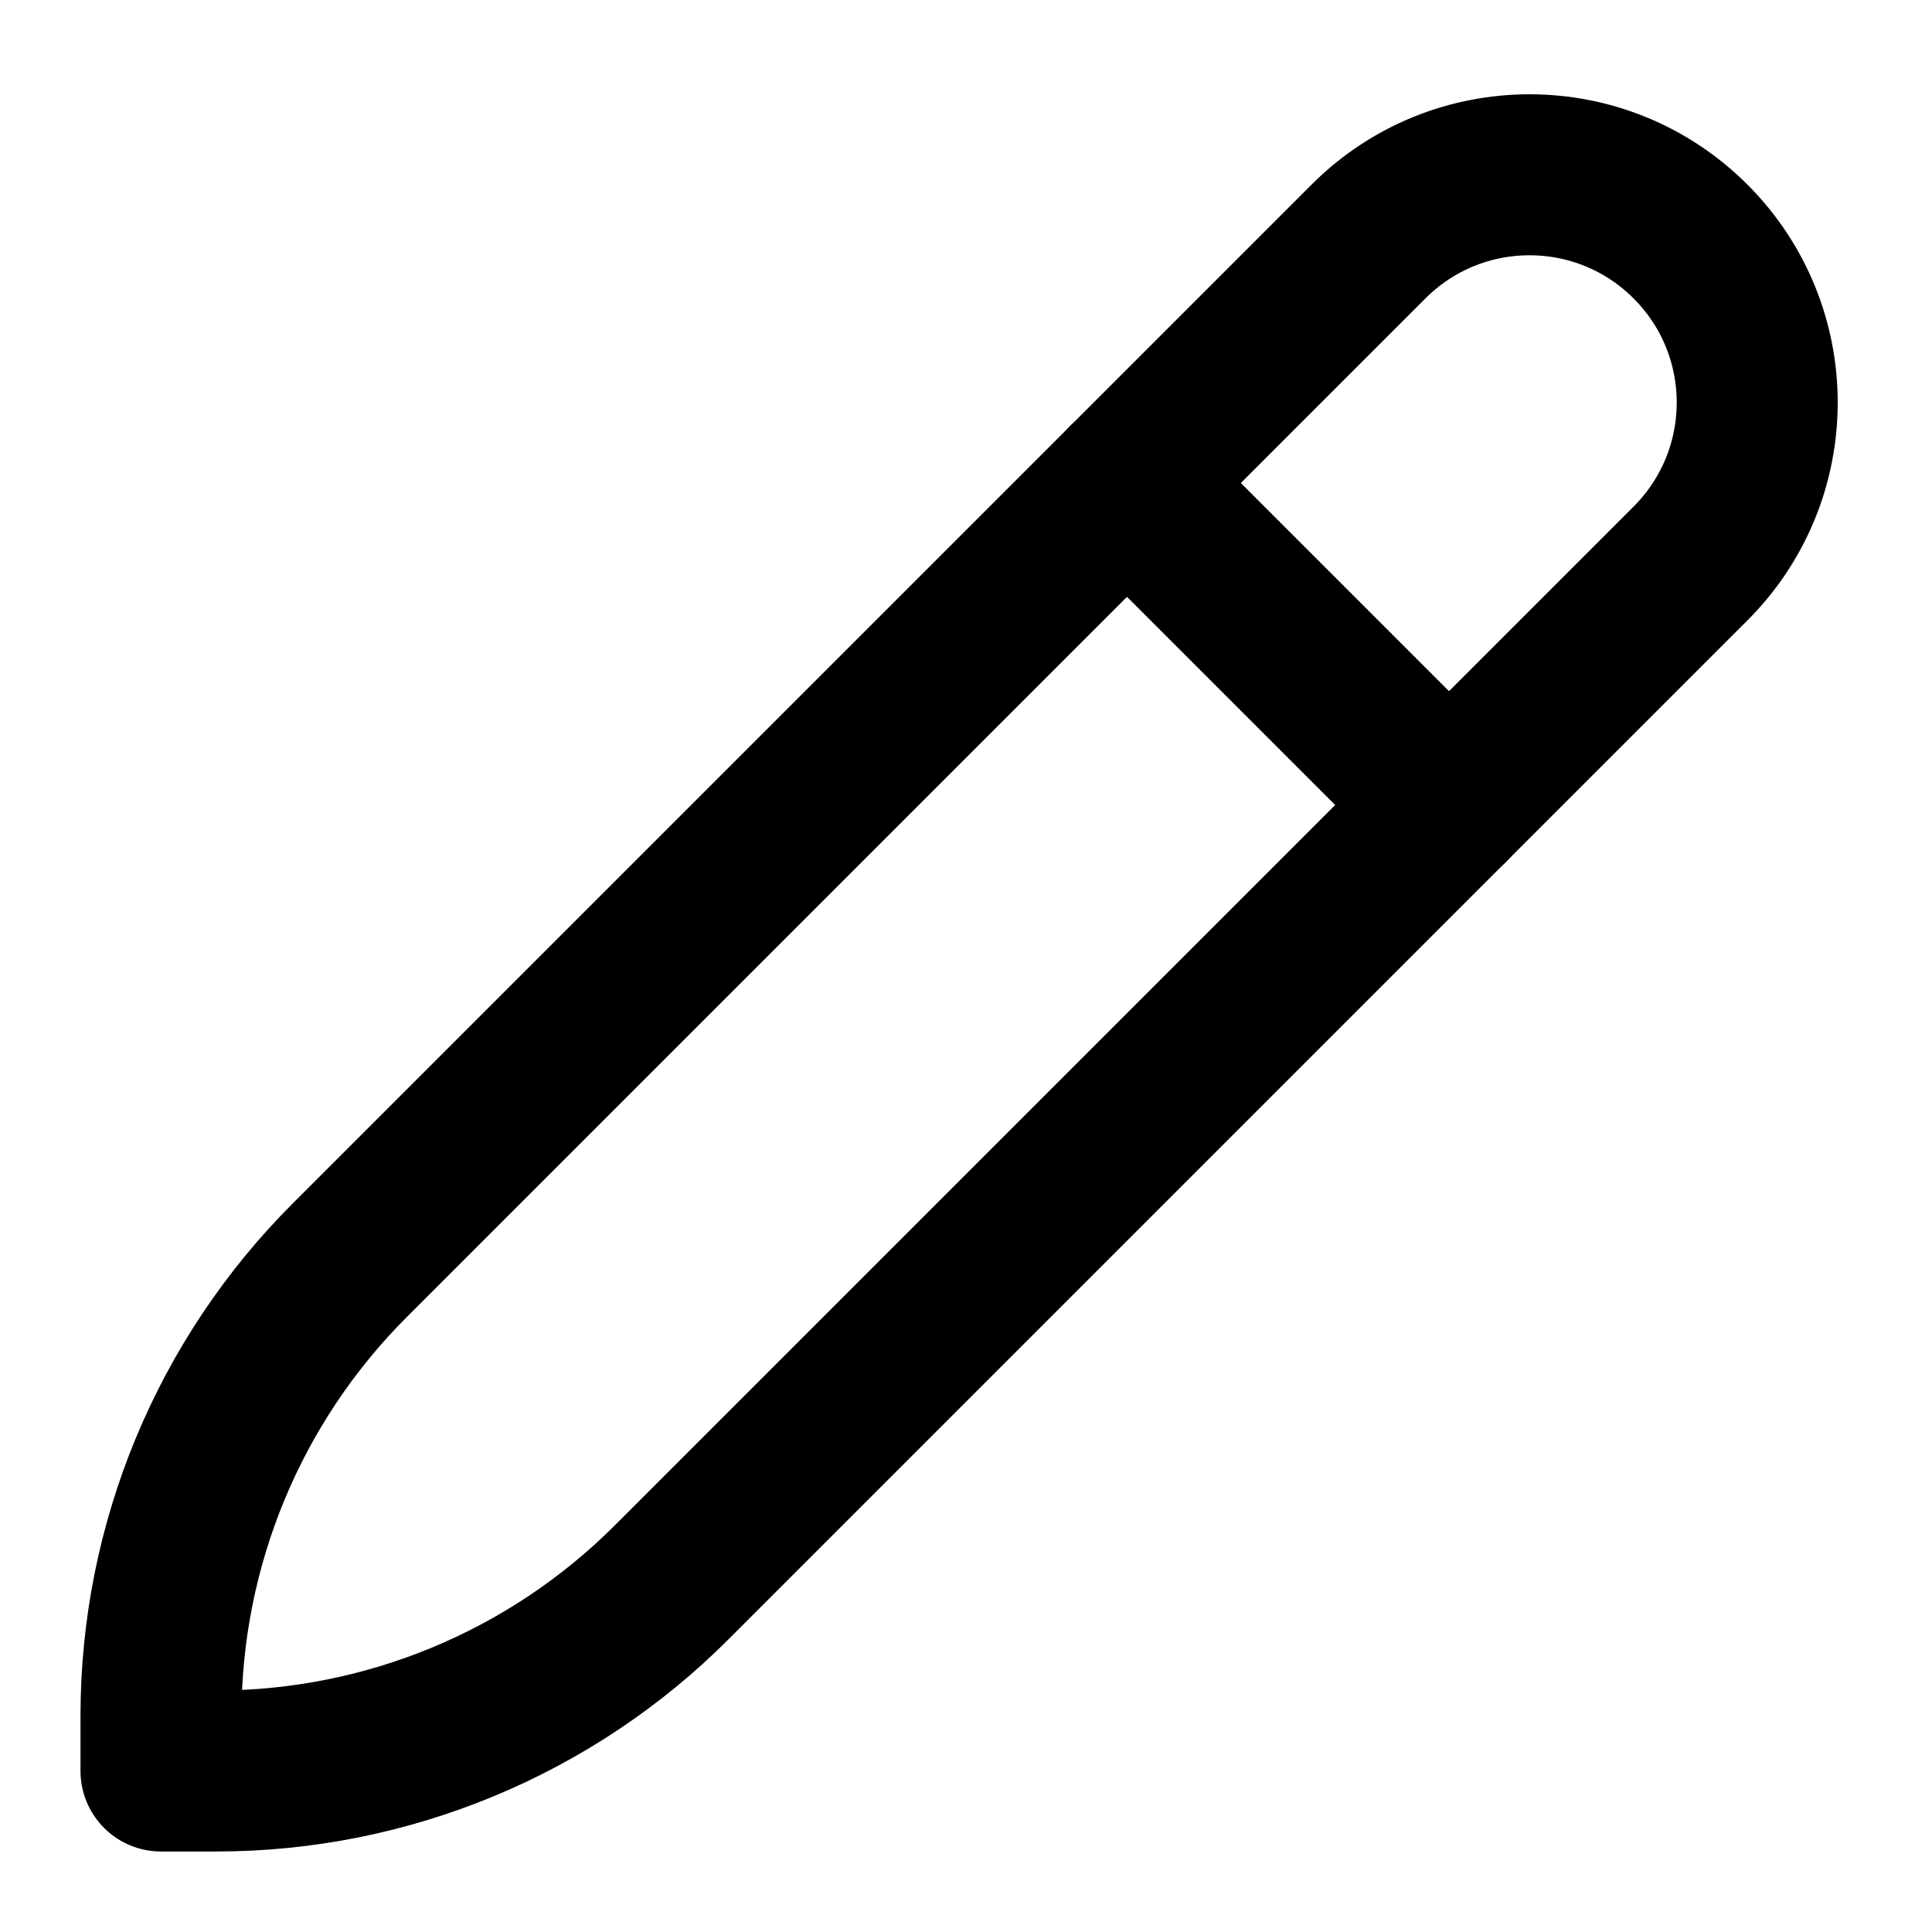
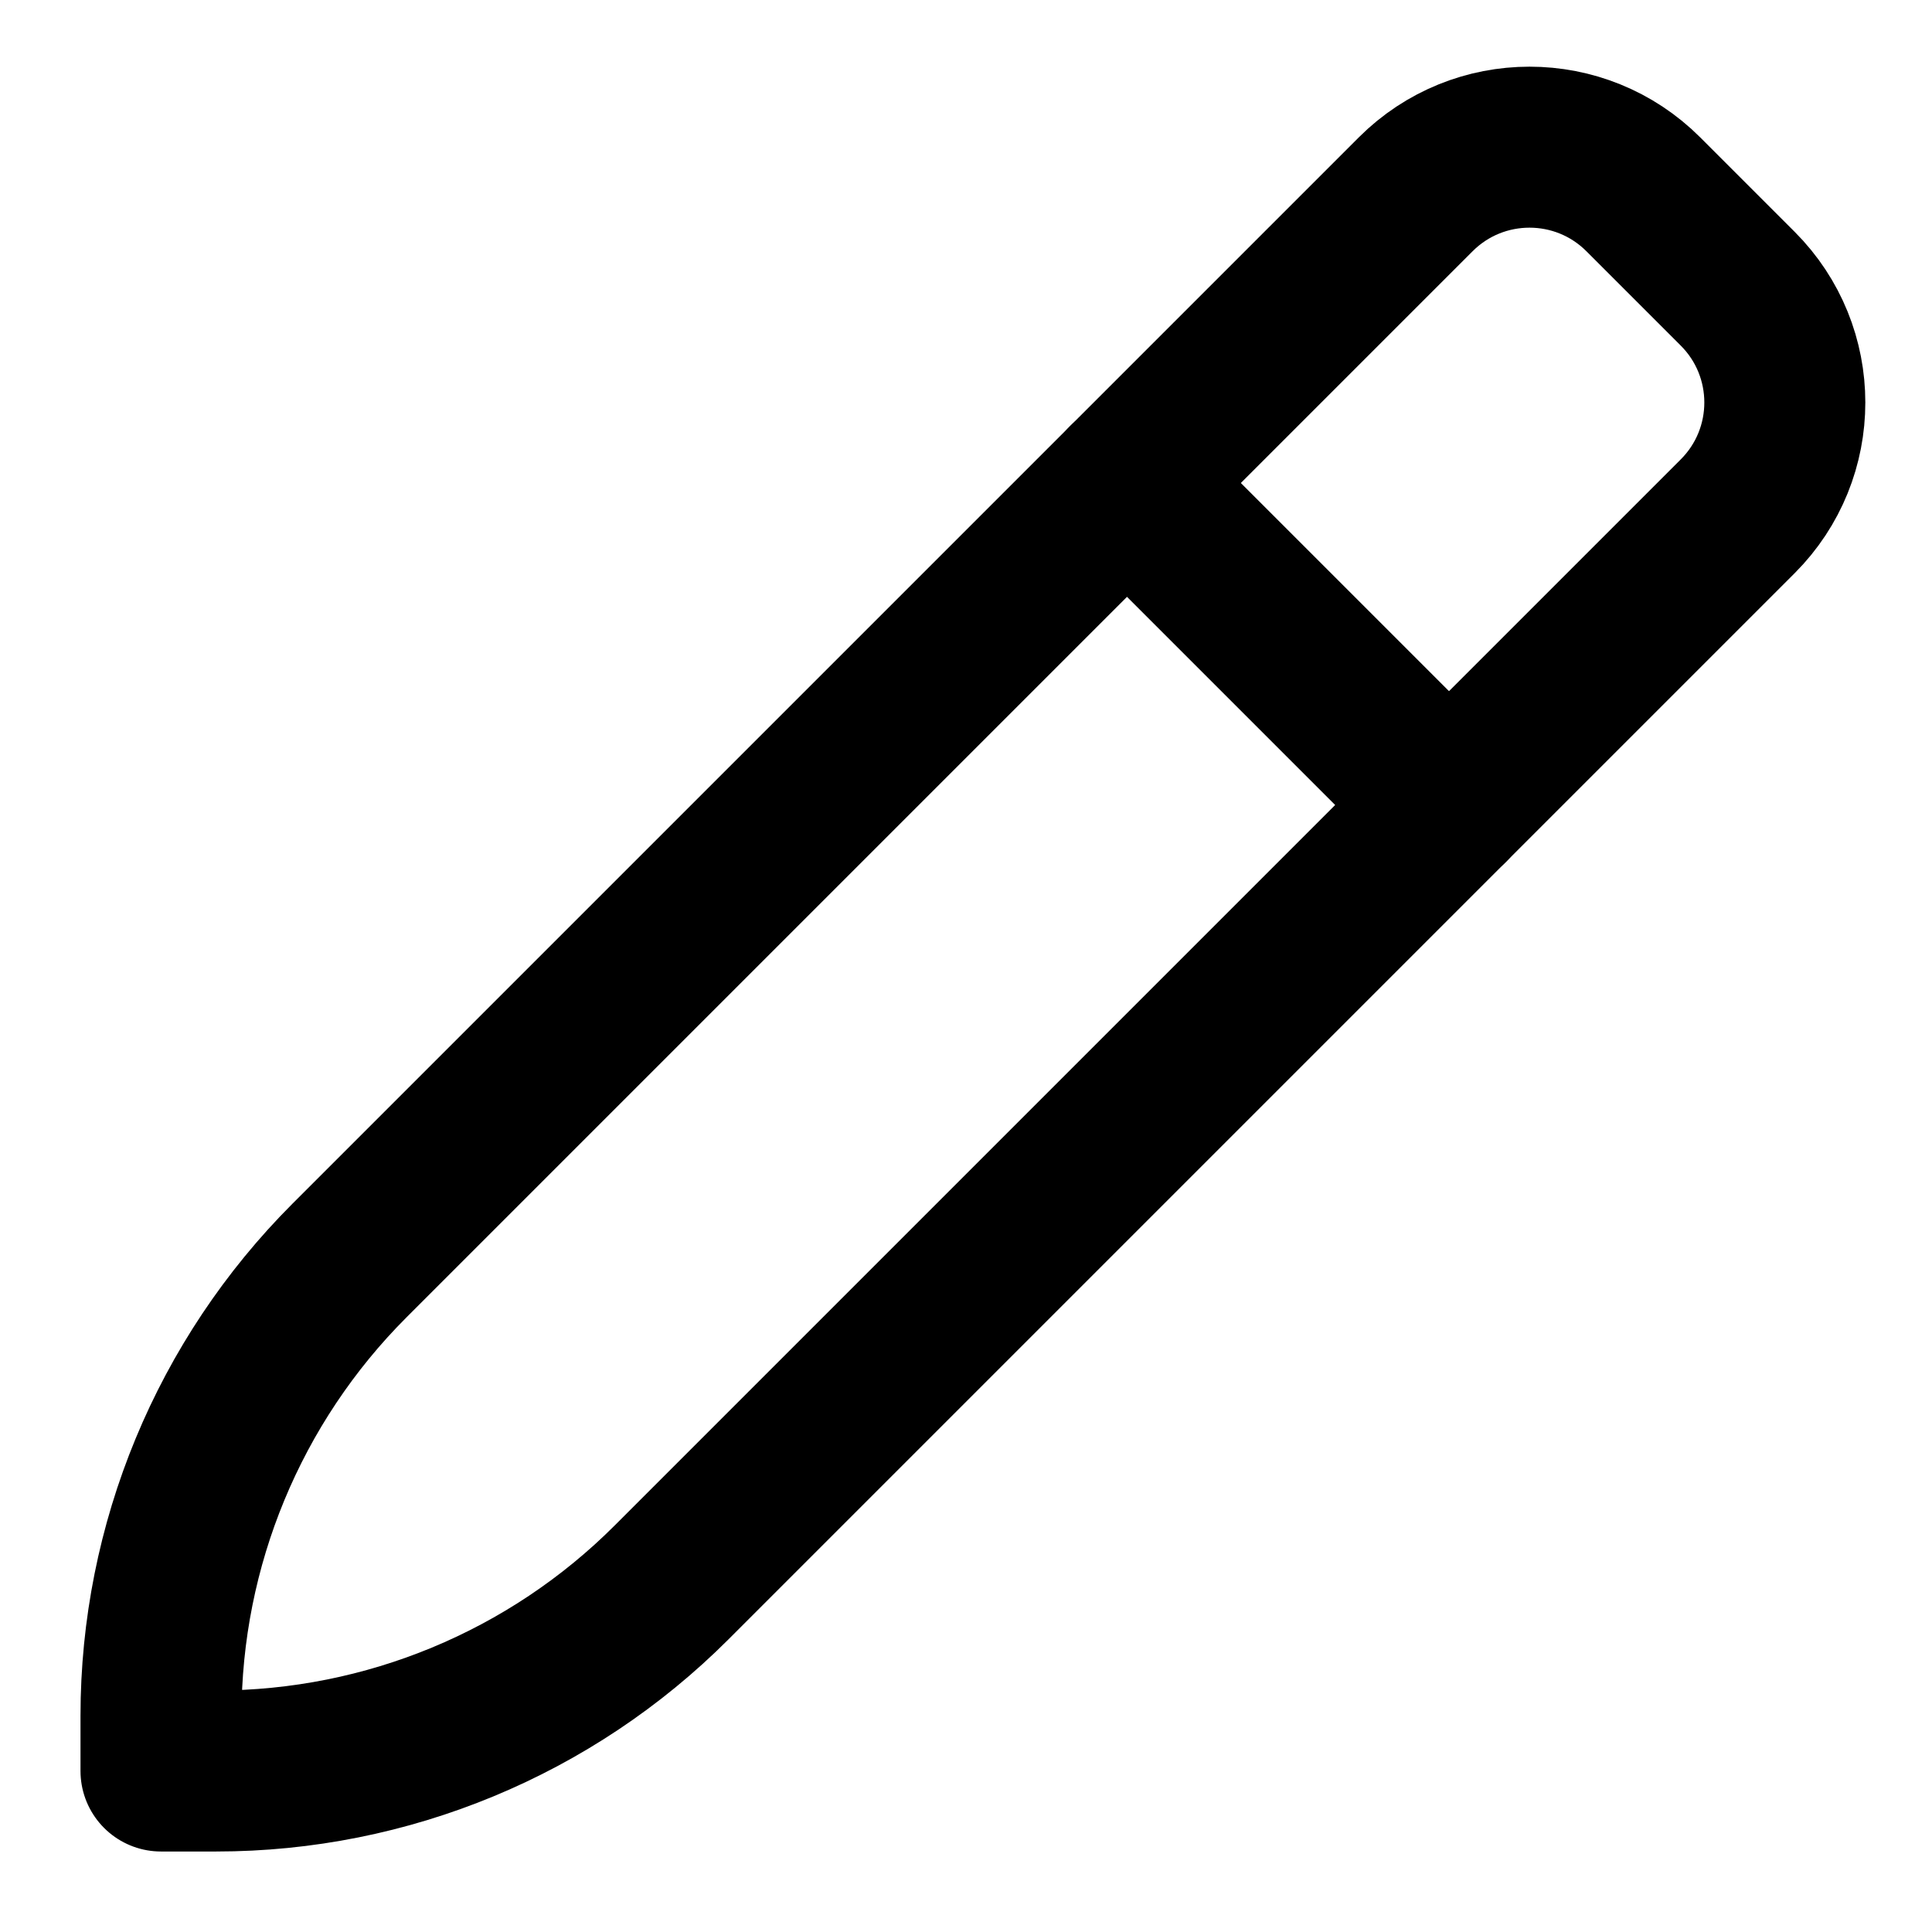
<svg xmlns="http://www.w3.org/2000/svg" width="24" height="24" viewBox="0 0 24 24" fill="none">
-   <path d="M4.343 15.657L17 3C18.105 1.895 19.895 1.895 21 3C22.105 4.105 22.105 5.895 21 7L8.343 19.657C6.843 21.157 4.808 22 2.686 22H2V21.314C2 19.192 2.843 17.157 4.343 15.657Z" stroke="black" stroke-width="2" stroke-linecap="round" stroke-linejoin="round" />
+   <path d="M4.343 15.657L17.586 2.414C18.367 1.633 19.633 1.633 20.414 2.414L21.586 3.586C22.367 4.367 22.367 5.633 21.586 6.414L8.343 19.657C6.843 21.157 4.808 22 2.686 22H2V21.314C2 19.192 2.843 17.157 4.343 15.657Z" stroke="black" stroke-width="2" stroke-linecap="round" stroke-linejoin="round" />
  <path d="M14 6L18 10" stroke="black" stroke-width="2" stroke-linecap="round" stroke-linejoin="round" />
</svg>
